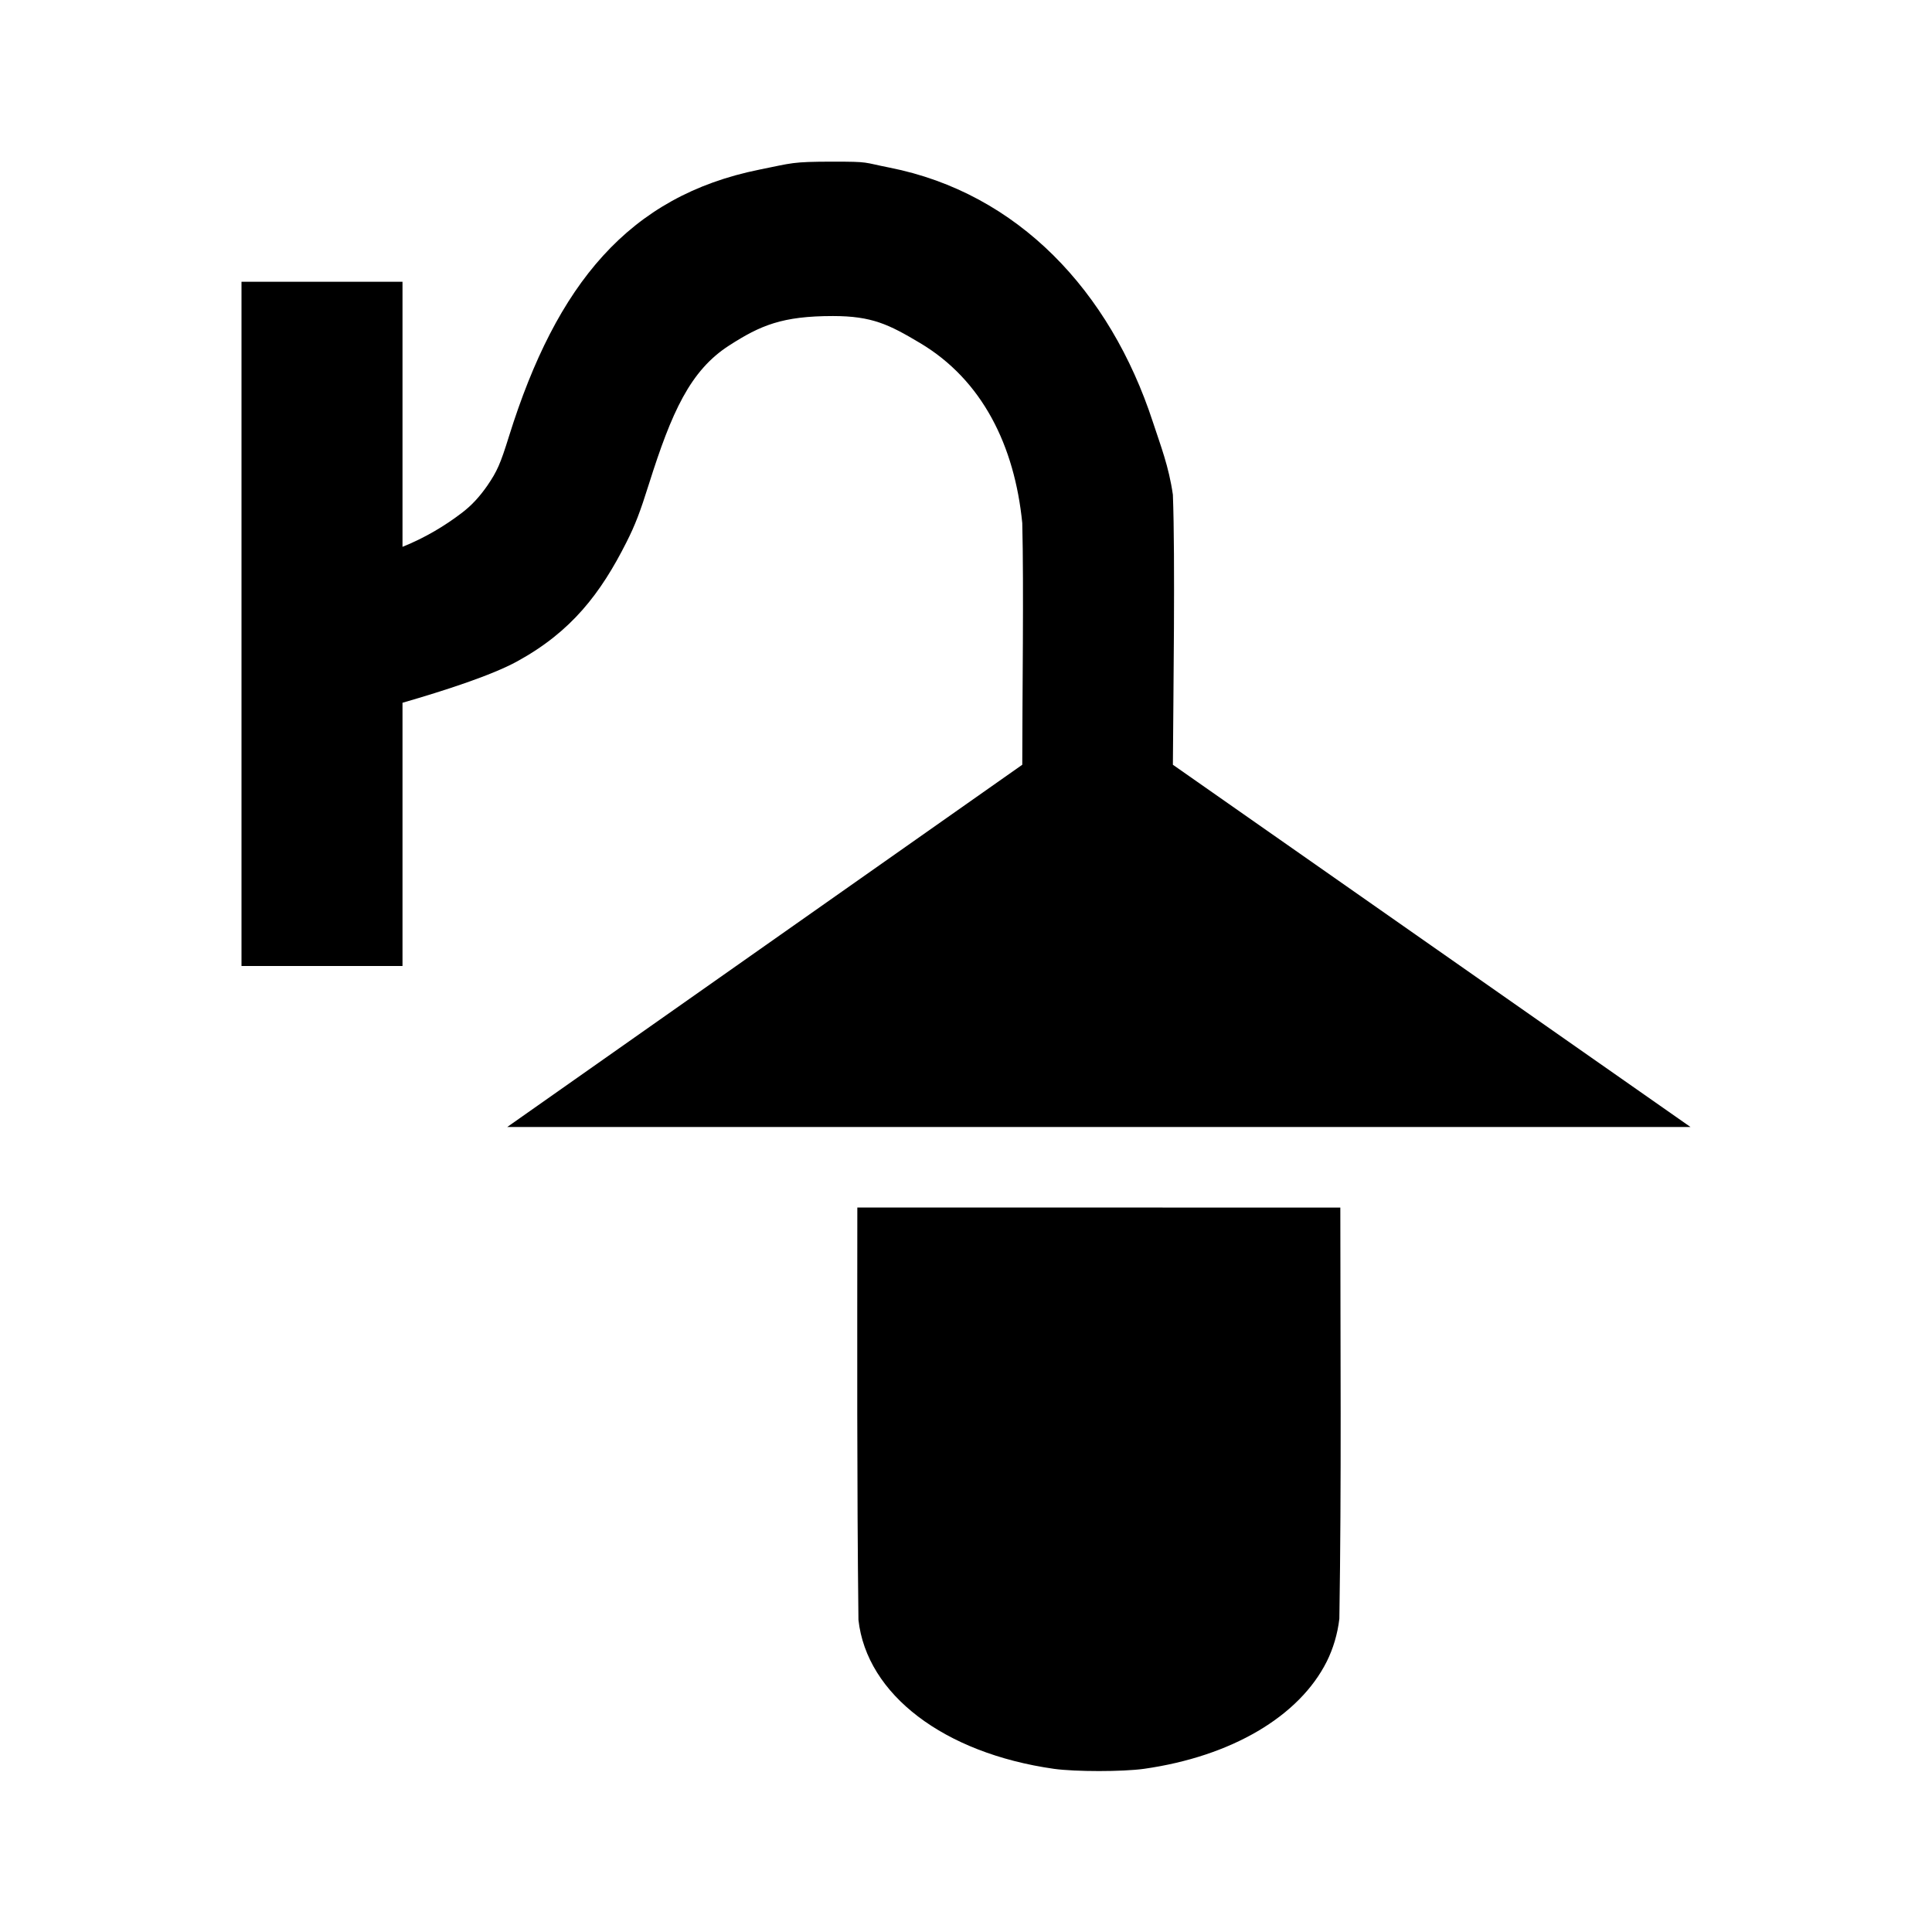
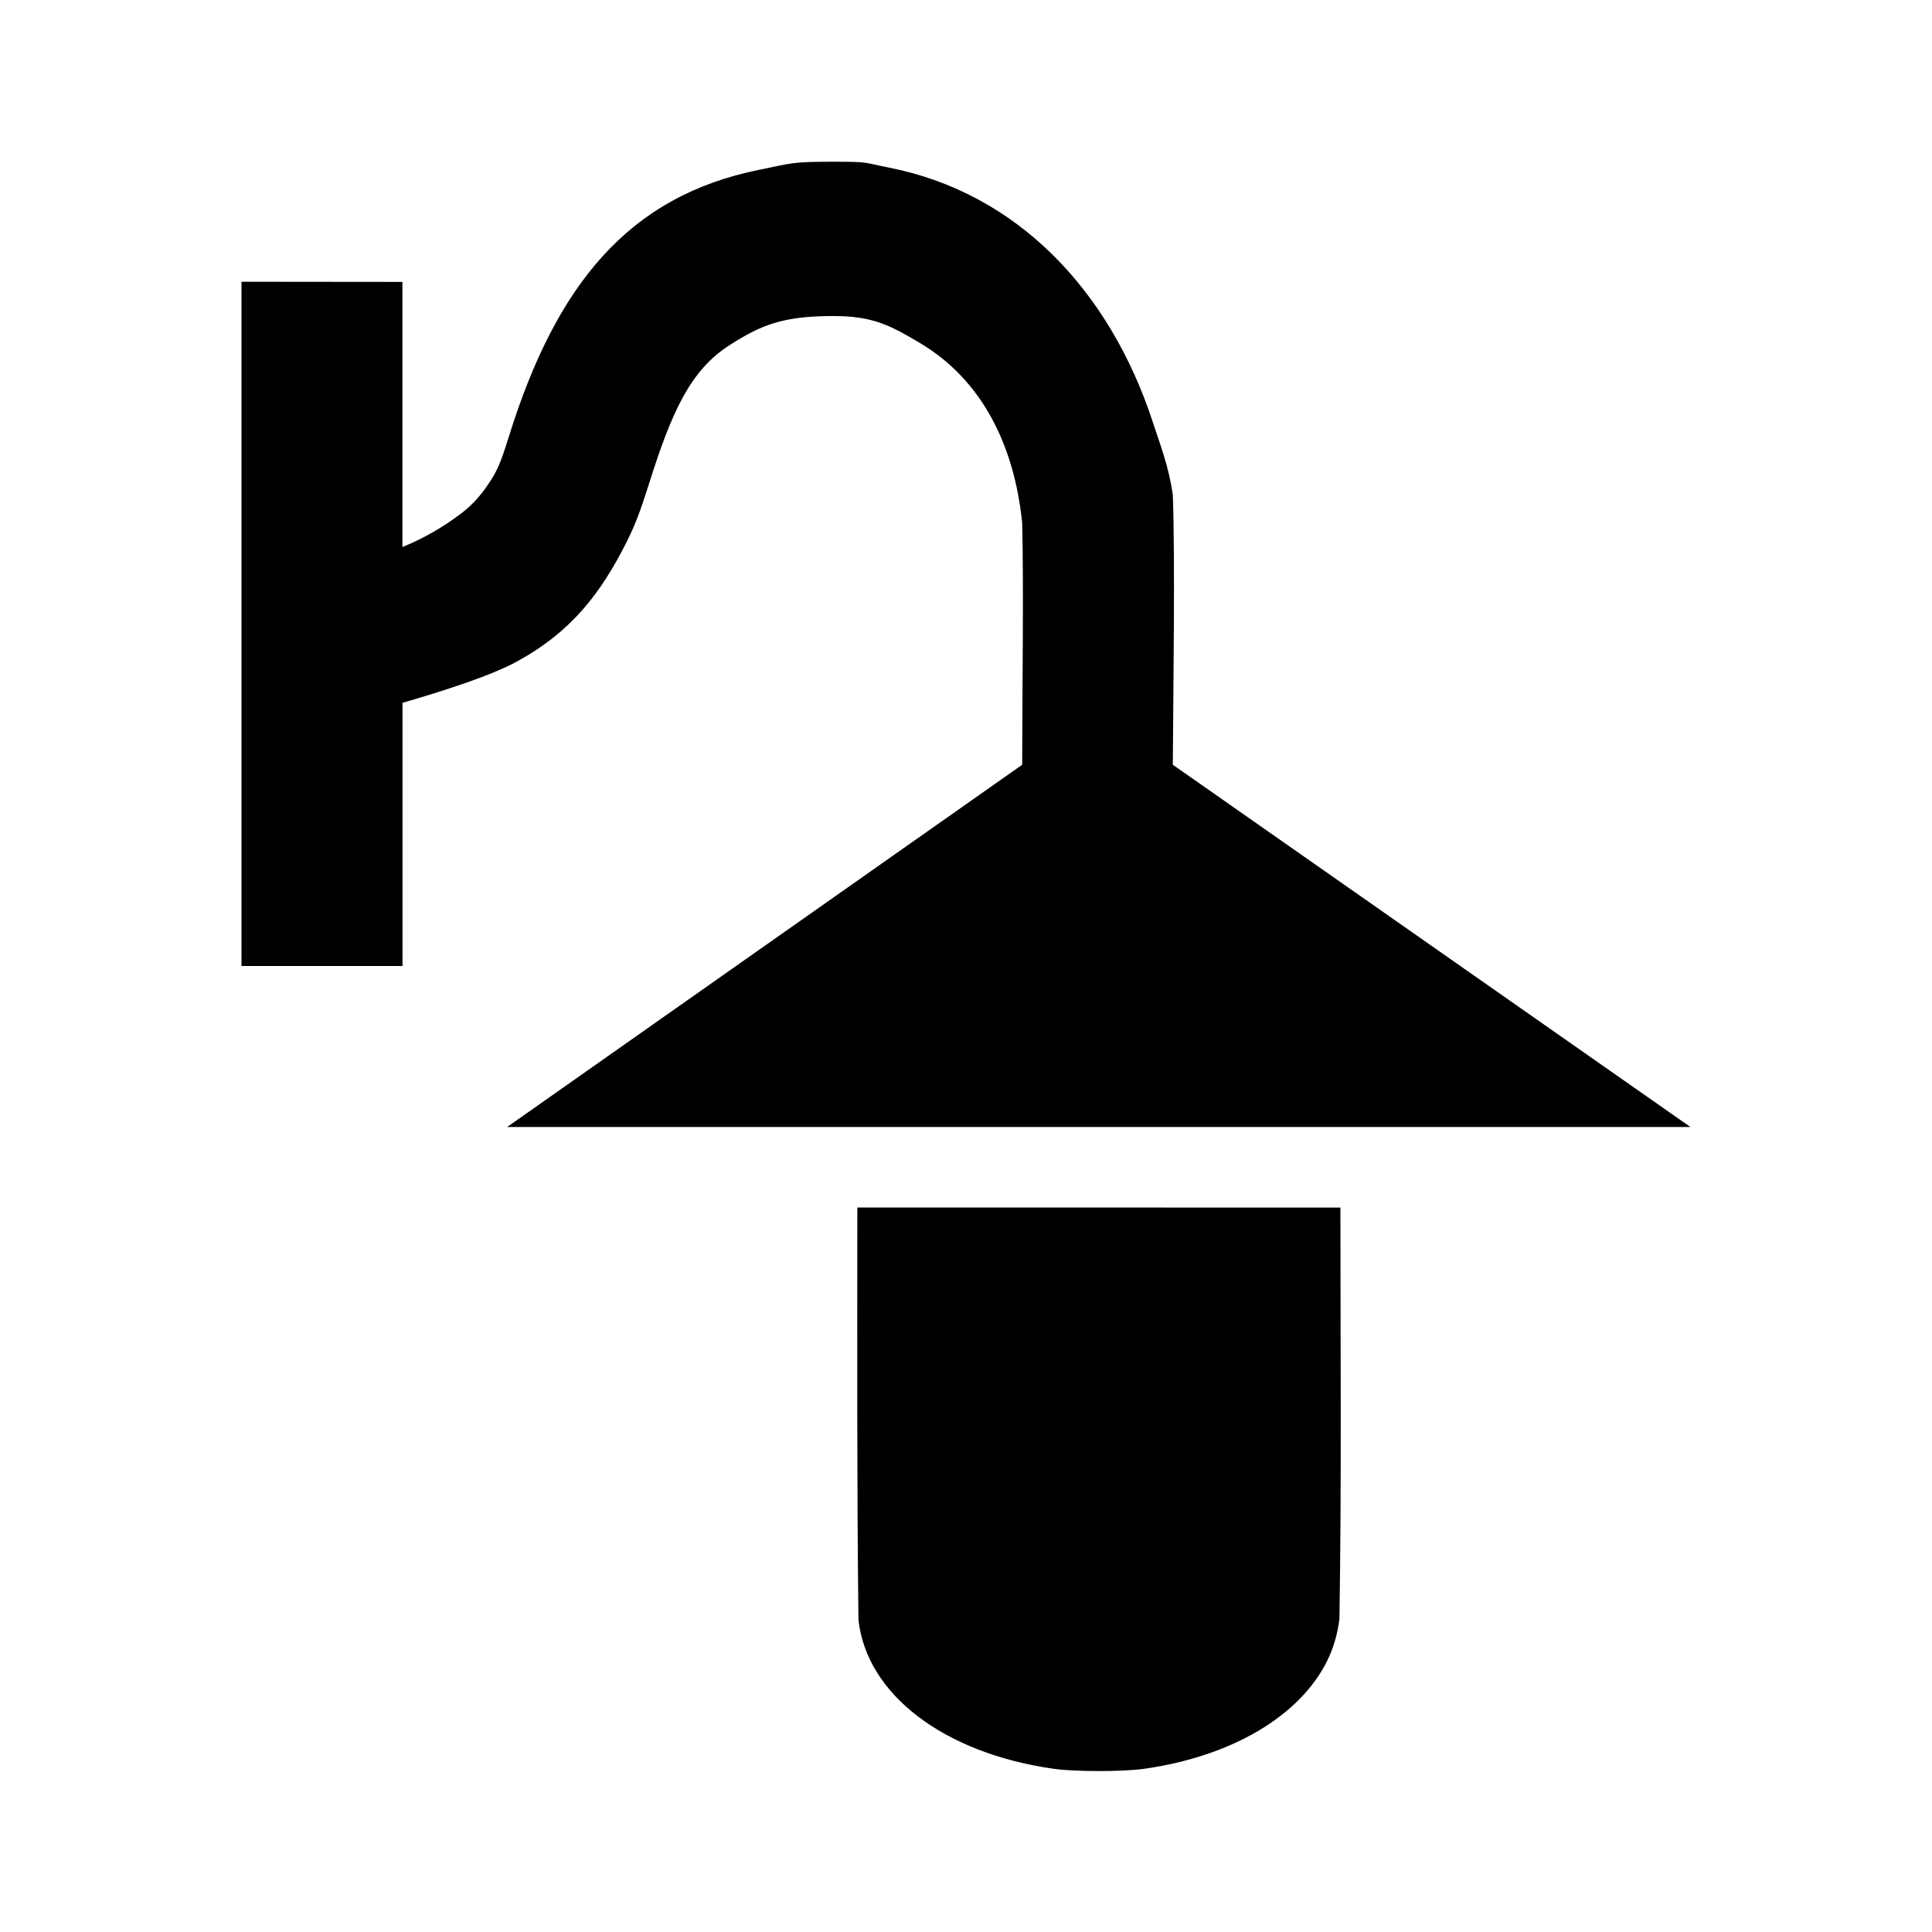
<svg xmlns="http://www.w3.org/2000/svg" version="1.1" width="24" height="24" viewBox="0 0 24 24">
-   <path fill="#000000" d="M 3,3.5 V 12 H 5 V 8.73 C 5.519,8.58 6.11,8.389 6.426,8.215 7.097,7.847 7.461,7.374 7.783,6.734 7.891,6.52 7.951,6.363 8.062,6.01 8.343,5.121 8.573,4.603 9.059,4.291 9.448,4.041 9.717,3.926 10.348,3.926 c 0.485,0 0.696,0.106 1.076,0.332 0.782,0.463 1.18,1.283 1.275,2.24 0.02,0.787 0,2.171 0,3.002 L 6.301,14 H 21 L 14.57,9.5 c 0.005,-0.836 0.03,-2.573 0,-3.354 -0.051,-0.354 -0.15,-0.603 -0.25,-0.908 C 13.789,3.617 12.647,2.398 11.049,2.082 10.713,2.016 10.813,2.008 10.34,2.008 9.831,2.009 9.849,2.024 9.434,2.107 7.81,2.435 6.914,3.53 6.324,5.416 6.214,5.77 6.175,5.854 6.055,6.031 5.957,6.172 5.856,6.282 5.732,6.375 5.526,6.532 5.281,6.68 5,6.793 V 3.5 Z M 10.65,15 c -6.56e-4,1.707 -0.006,3.417 0.014,5.123 0.103,0.927 1.062,1.656 2.428,1.85 0.264,0.037 0.855,0.037 1.119,0 1.086,-0.154 1.929,-0.651 2.271,-1.334 0.078,-0.157 0.134,-0.34 0.156,-0.531 0.027,-1.701 0.012,-3.406 0.012,-5.107 z" />
+   <path d="m3 3.5v8.5h2v-3.269c0.519-0.151 1.11-0.341 1.426-0.516 0.671-0.368 1.035-0.841 1.357-1.48 0.107-0.214 0.167-0.371 0.279-0.725 0.28-0.888 0.511-1.407 0.996-1.719 0.389-0.25 0.659-0.365 1.289-0.365 0.485 0 0.696 0.106 1.076 0.332 0.782 0.463 1.179 1.283 1.275 2.24 0.02 0.787 0 2.171 0 3.002l-6.398 4.5h14.699l-6.43-4.5c0.005-0.836 0.03-2.573 0-3.353-0.051-0.354-0.15-0.603-0.25-0.908-0.532-1.621-1.673-2.84-3.272-3.156-0.336-0.066-0.235-0.074-0.709-0.074-0.508 0.001-0.491 0.016-0.906 0.1-1.624 0.328-2.52 1.423-3.109 3.309-0.11 0.354-0.149 0.438-0.27 0.615-0.097 0.141-0.199 0.25-0.322 0.344-0.207 0.157-0.451 0.305-0.732 0.418v-3.293zm7.65 11.5c-6.56e-4 1.707-0.006 3.417 0.014 5.123 0.103 0.927 1.062 1.657 2.428 1.85 0.264 0.037 0.855 0.037 1.119 0 1.086-0.154 1.929-0.651 2.272-1.334 0.078-0.157 0.134-0.34 0.156-0.531 0.027-1.7 0.012-3.406 0.012-5.107z" />
</svg>
